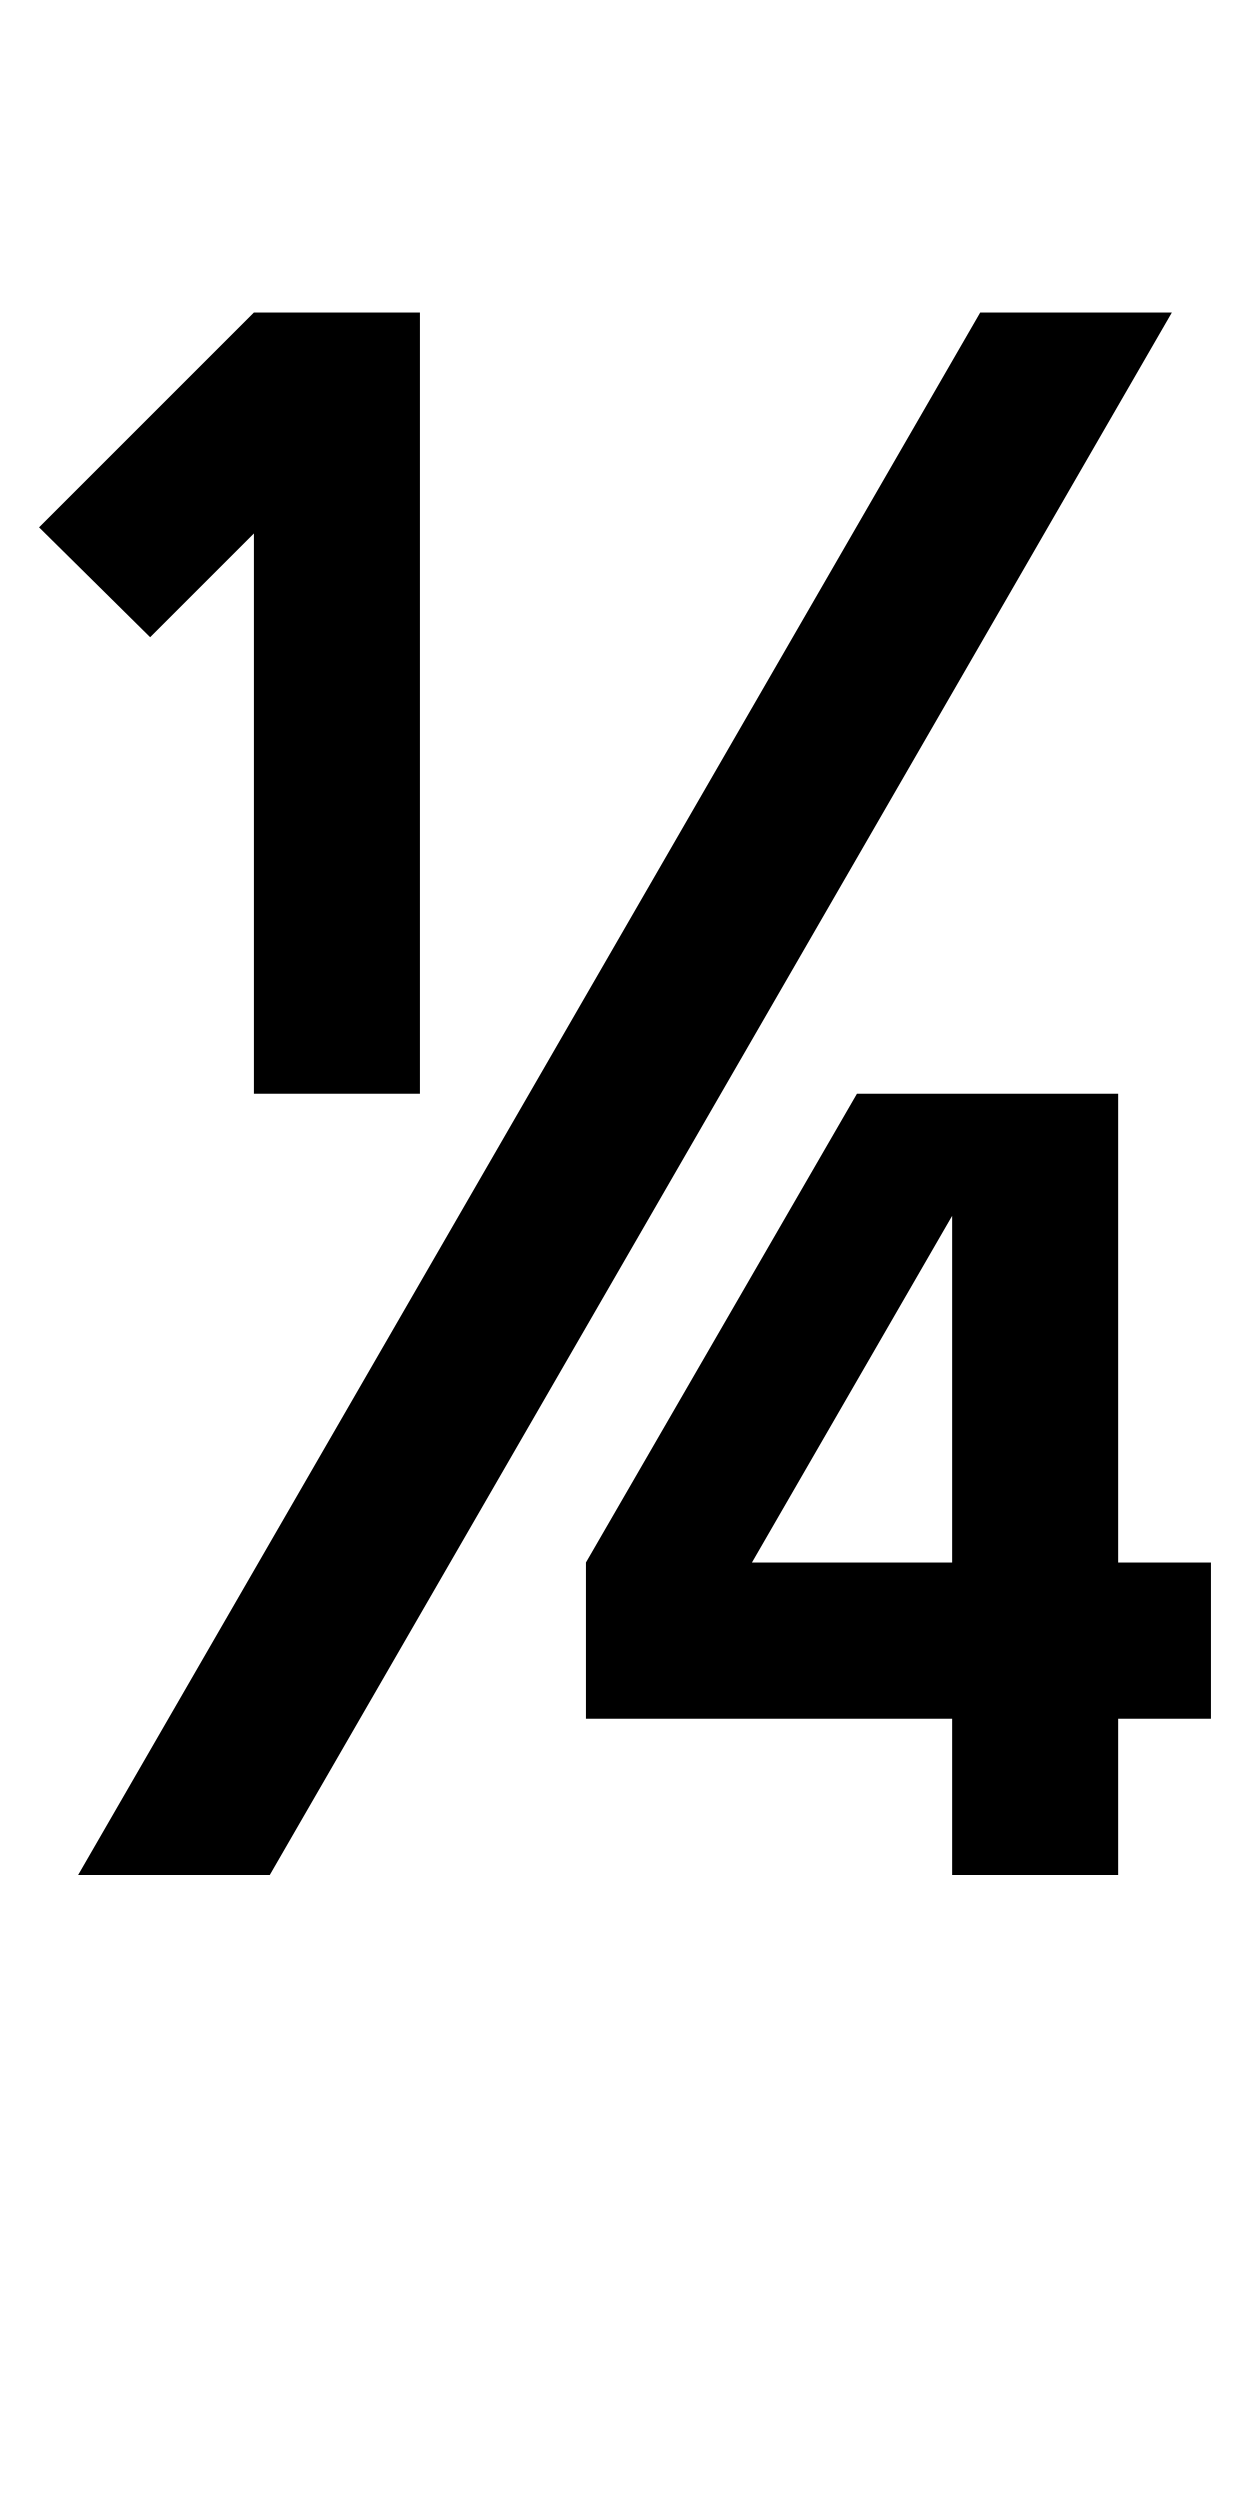
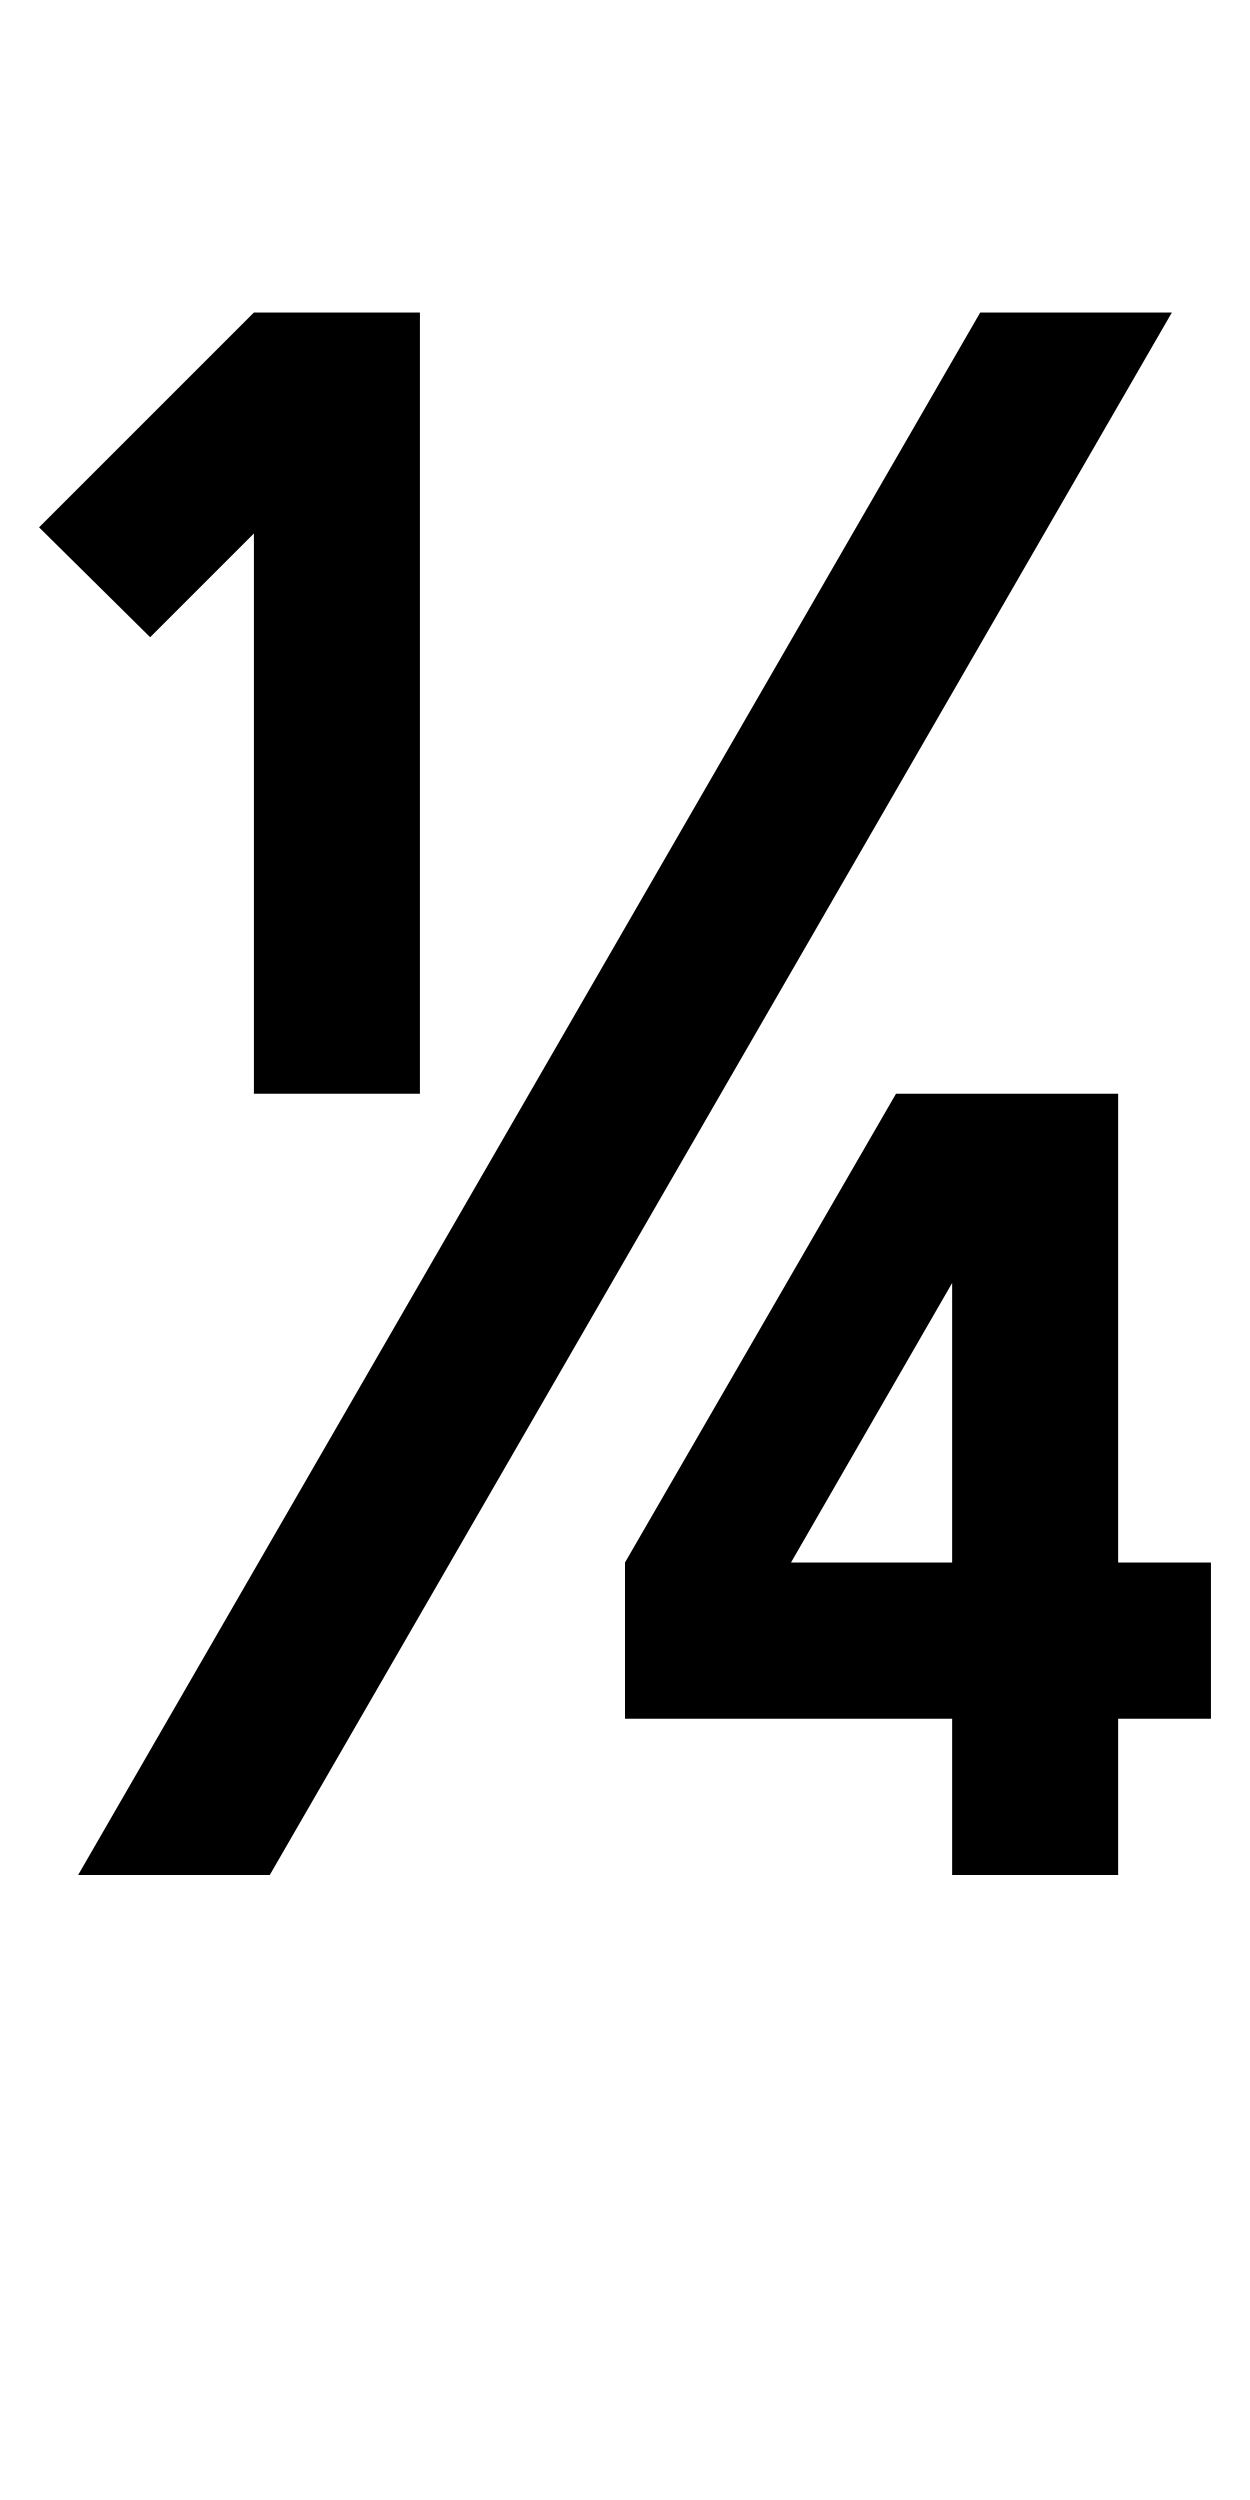
<svg xmlns="http://www.w3.org/2000/svg" version="1.1" width="1024" height="2048" id="svg3355">
  <defs id="defs3357" />
-   <path d="m 208,256 -176,176 91,90 85,-85 0,459 136,0 0,-640 z m 595,0 L 64,1536 221,1536 960,256 z m -101,640 L 480,1280 l 0,128 300,0 0,128 136,0 0,-128 76,0 0,-128 -76,0 0,-384 z m 78,100 0,284 -164,0 z" id="path3918-2" style="fill:#000000;fill-opacity:1;stroke:none;display:inline" />
+   <path id="path3918-2" style="display:inline;fill:#000000;fill-opacity:1;stroke:none" d="m 208,256 -176,176 91,90 85,-85 V 896 H 344 V 256 Z M 803,256 64,1536 H 221 L 960,256 Z m -69,640 -222,384 v 128 h 268 v 128 h 136 v -128 h 76 V 1280 H 916 V 896 Z m 46,155 v 229 H 648 Z" />
</svg>
